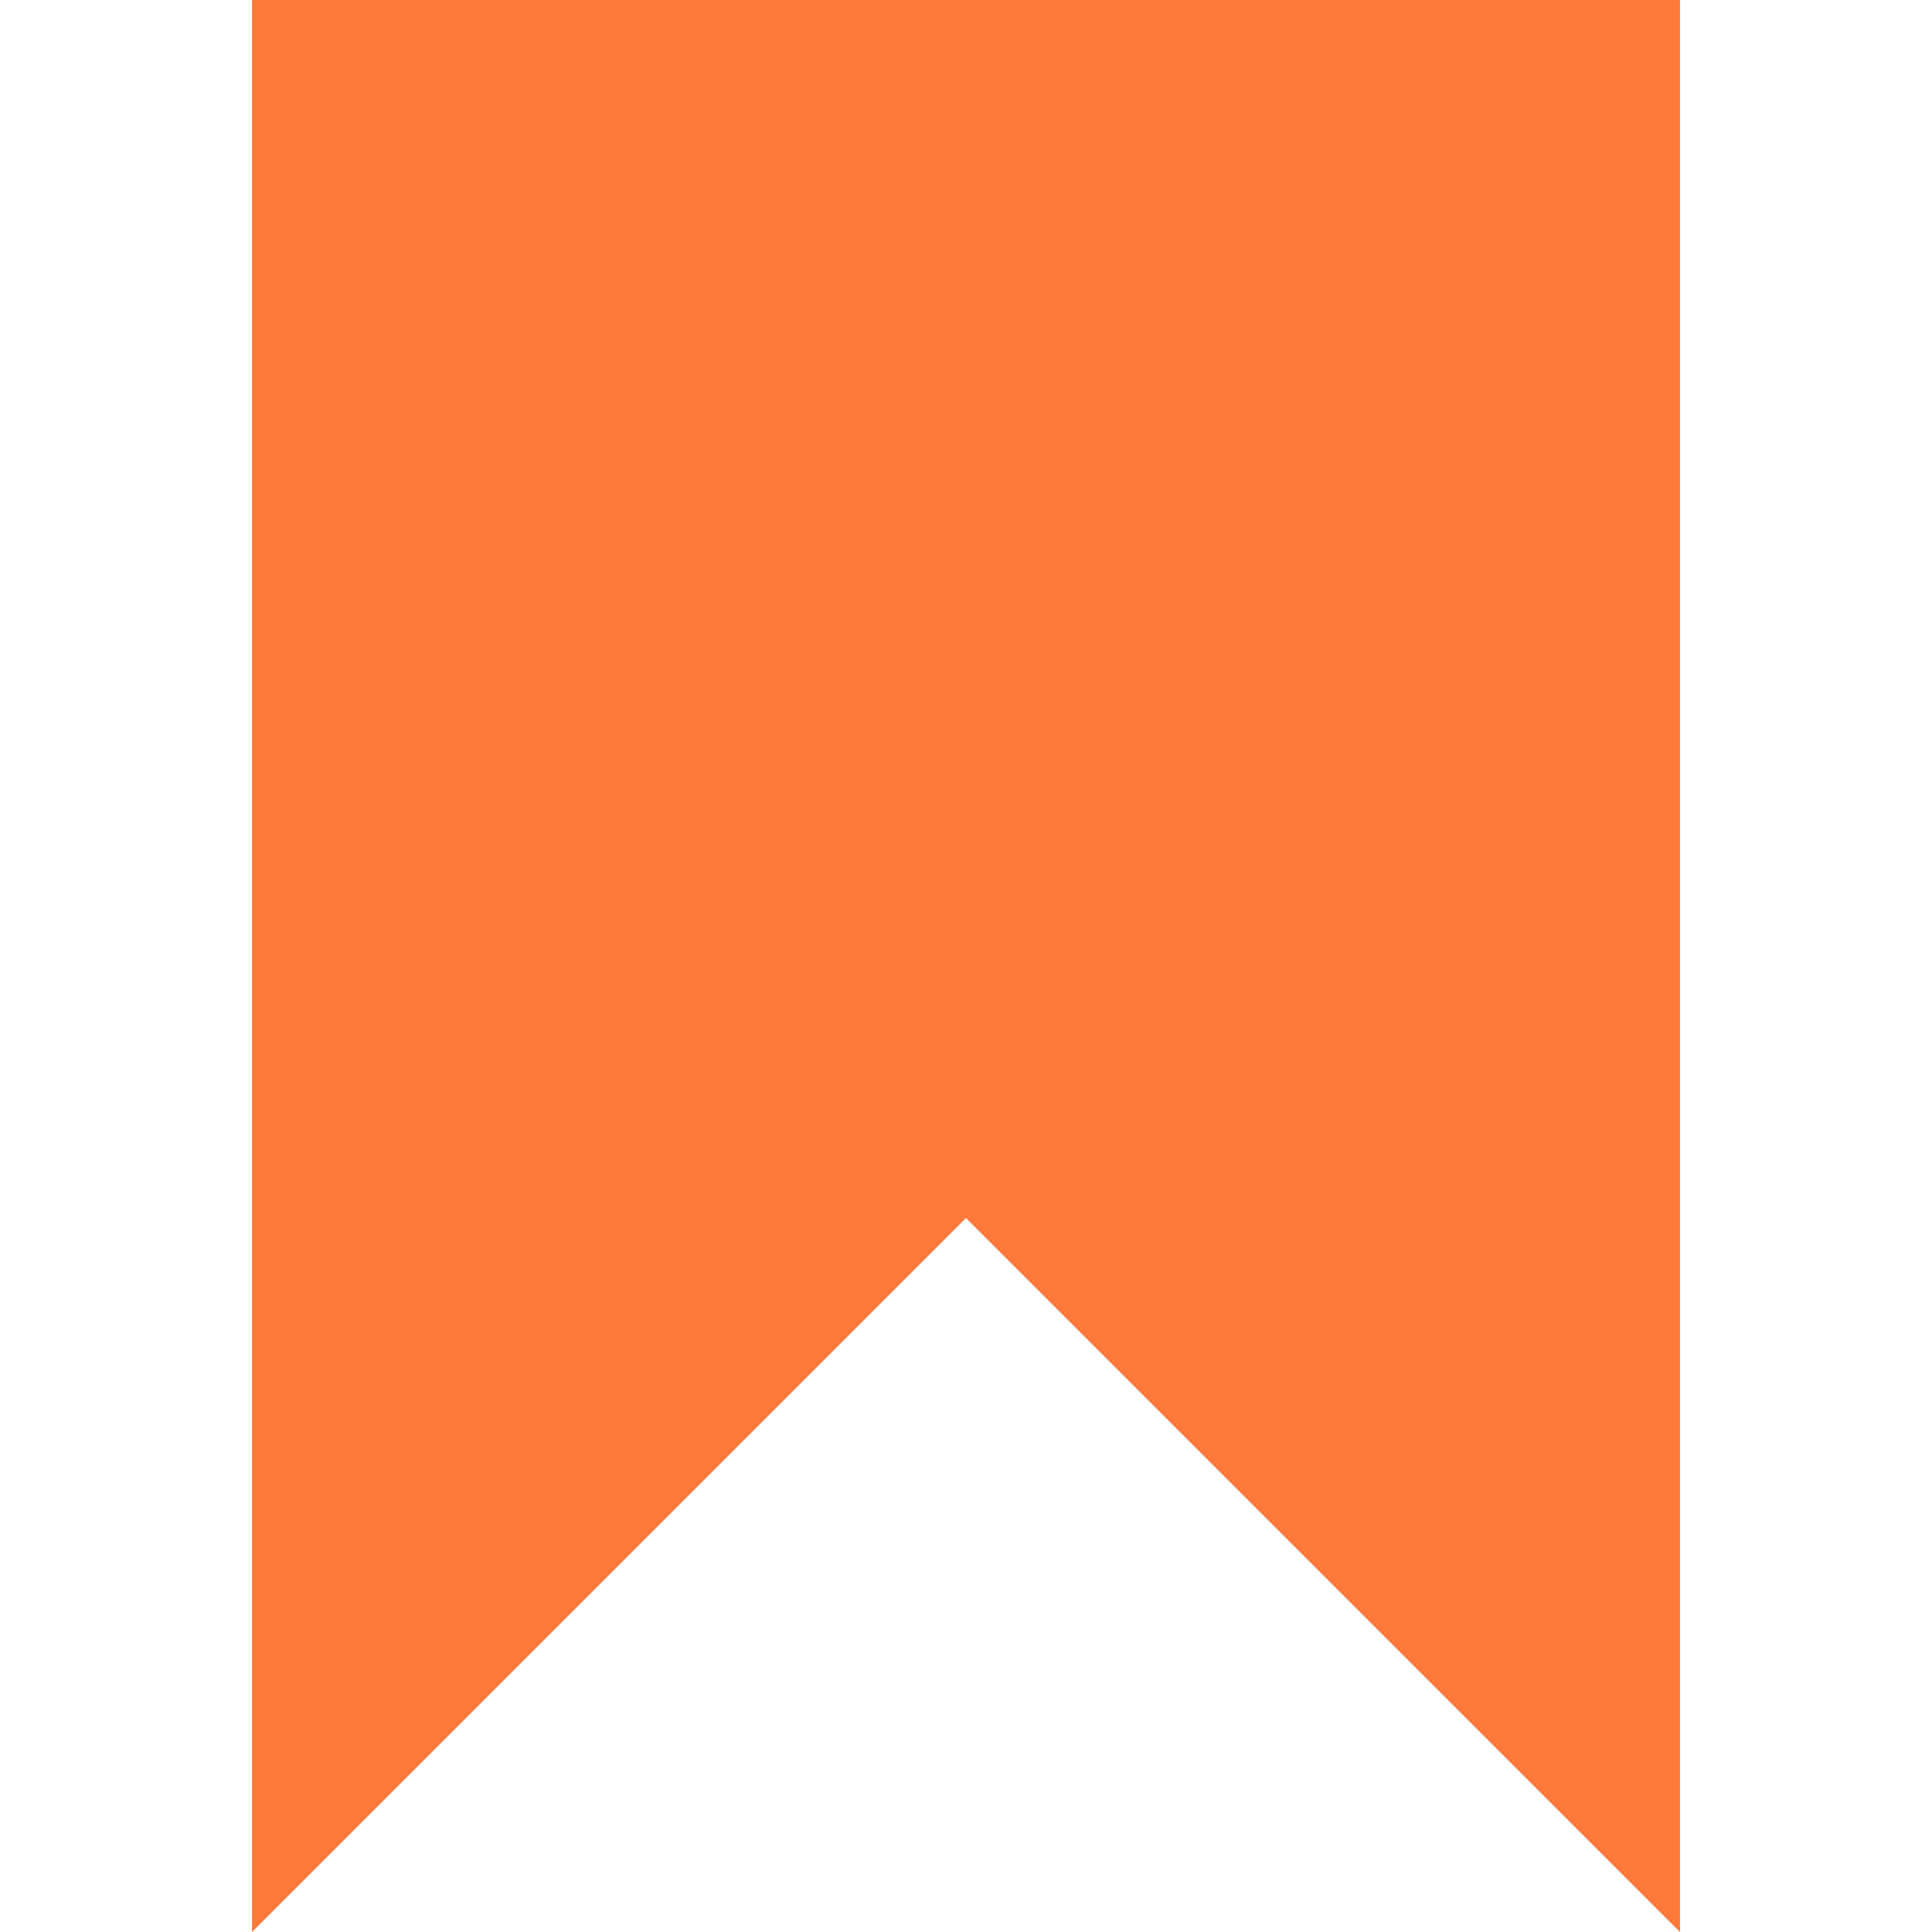
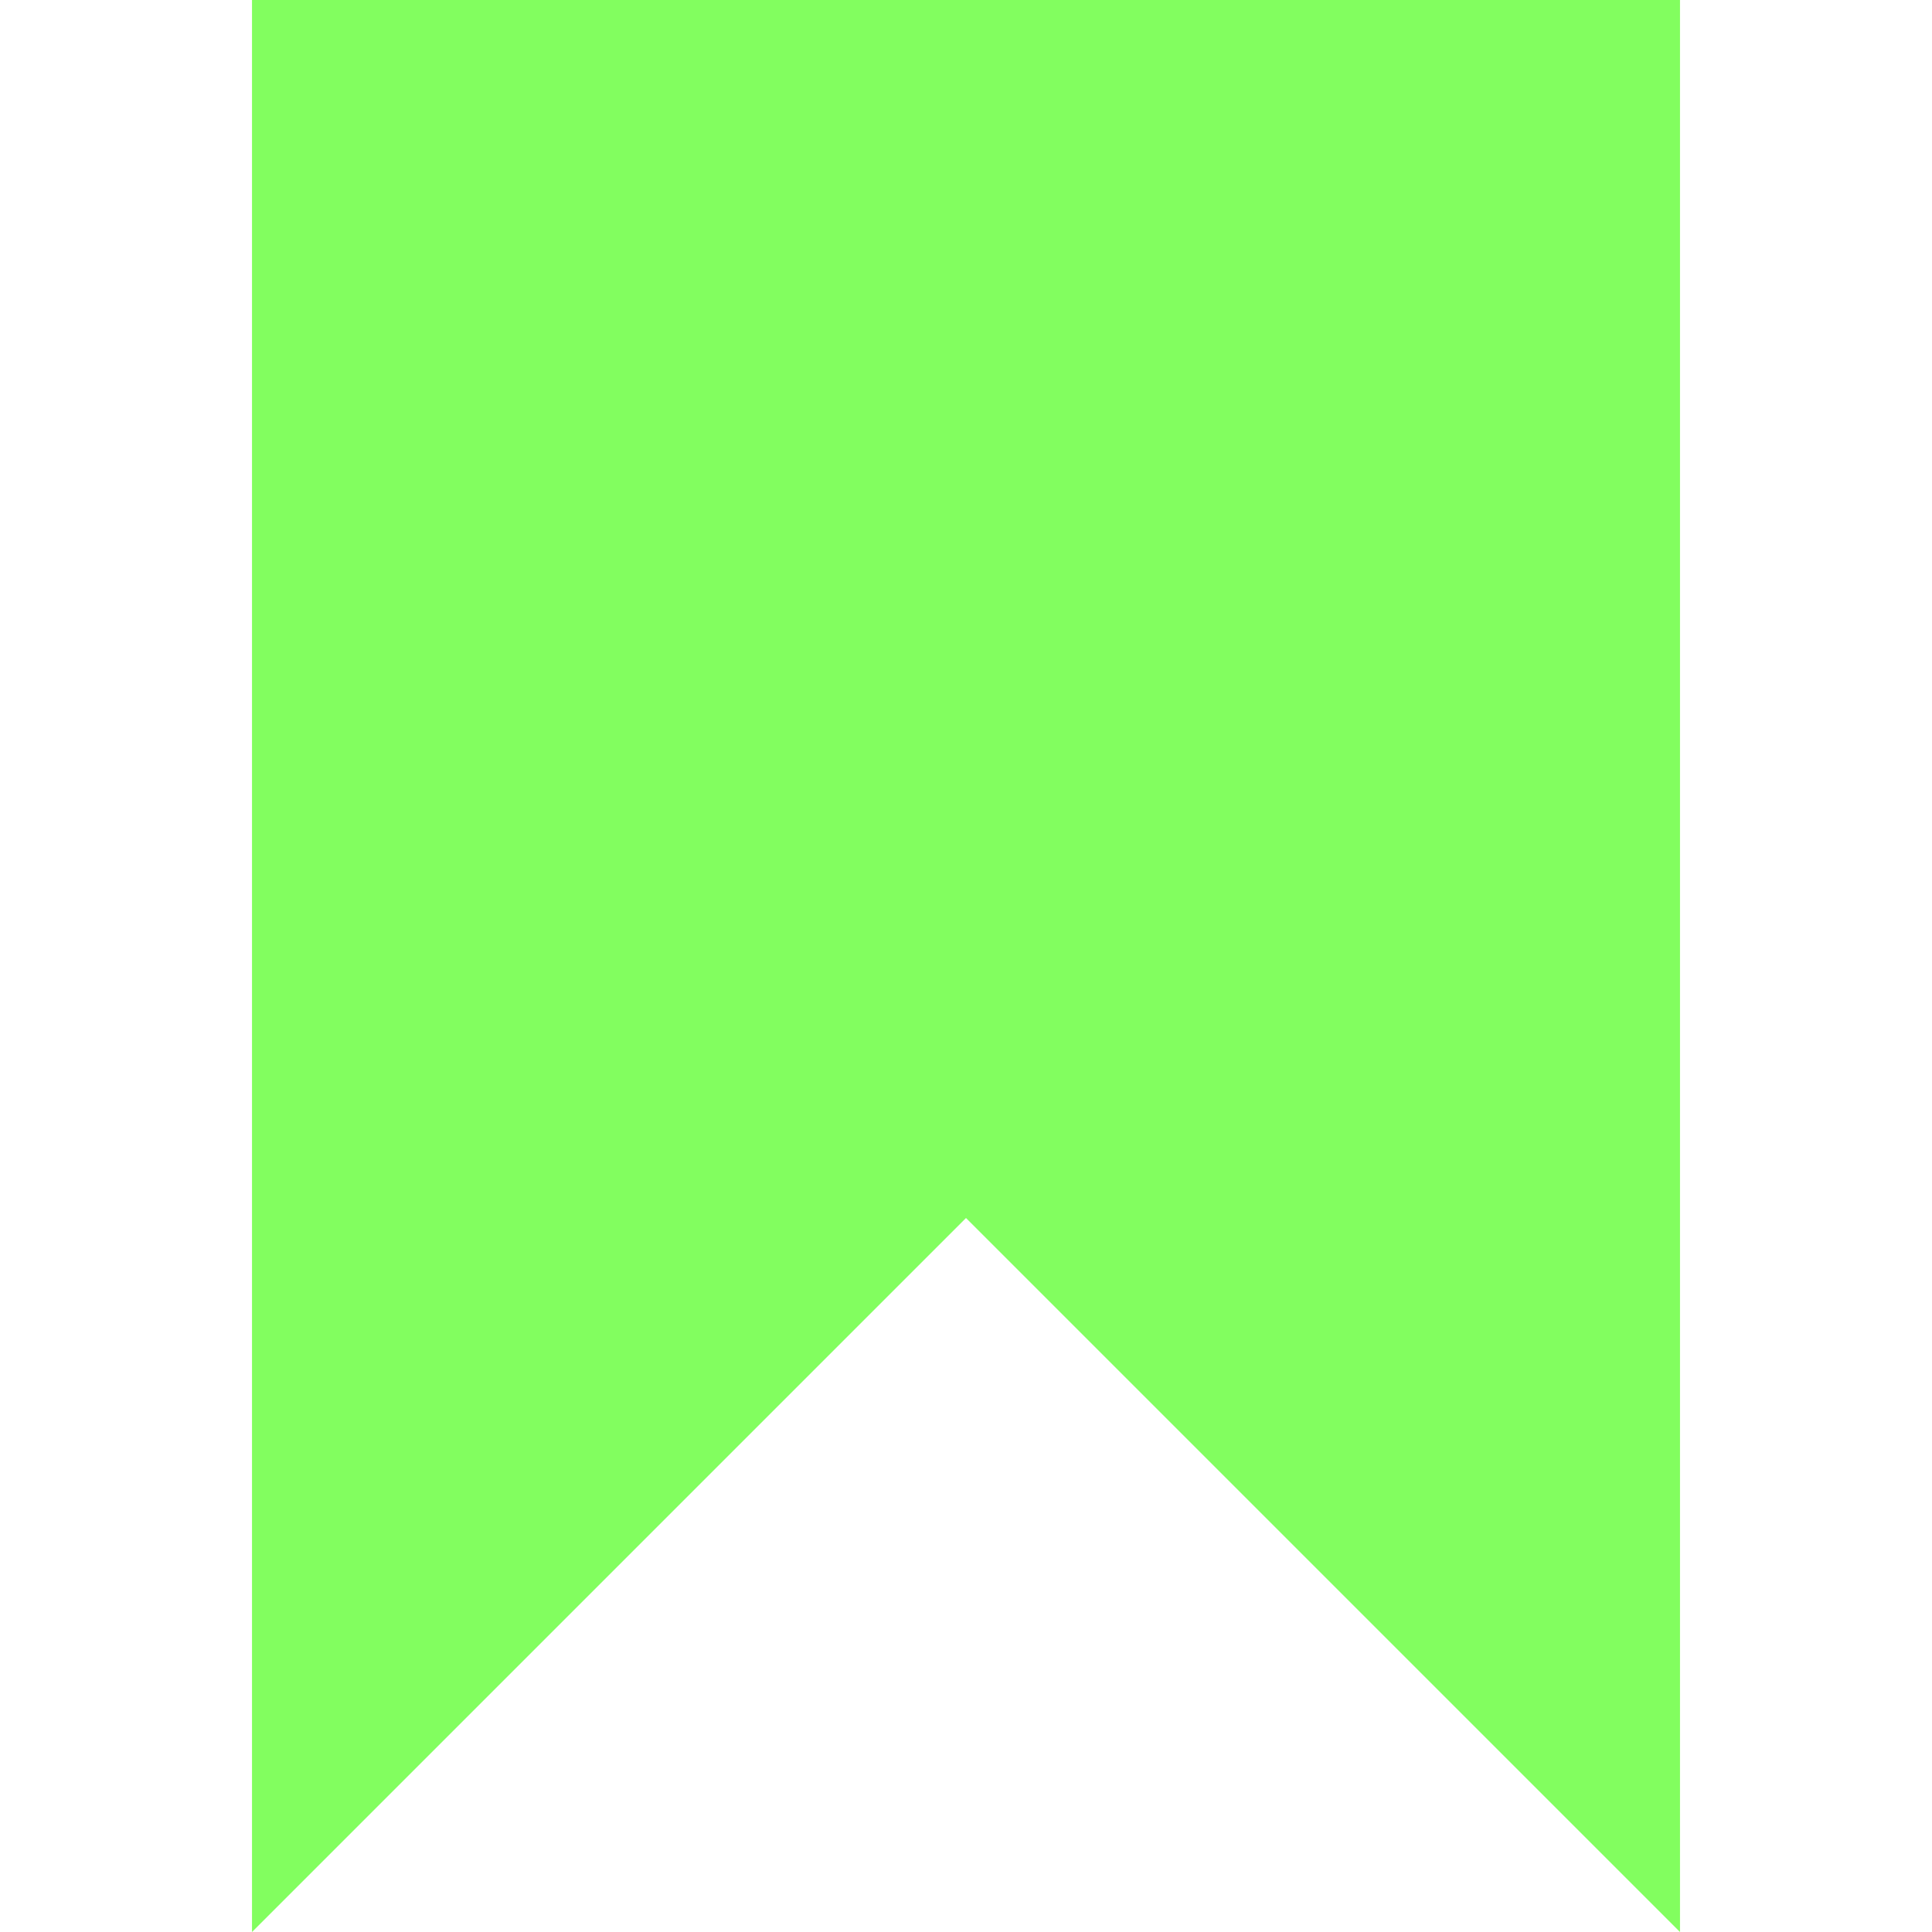
- <svg xmlns="http://www.w3.org/2000/svg" fill="#FF793B" height="800px" width="800px" version="1.1" id="Layer_1" viewBox="0 0 512 512" xml:space="preserve">
+ <svg xmlns="http://www.w3.org/2000/svg" fill="#82FE5F" height="800px" width="800px" version="1.1" id="Layer_1" viewBox="0 0 512 512" xml:space="preserve">
  <g>
    <g>
      <polygon points="66.783,0 66.783,512 256,322.783 445.217,512 445.217,0" />
    </g>
  </g>
</svg>
